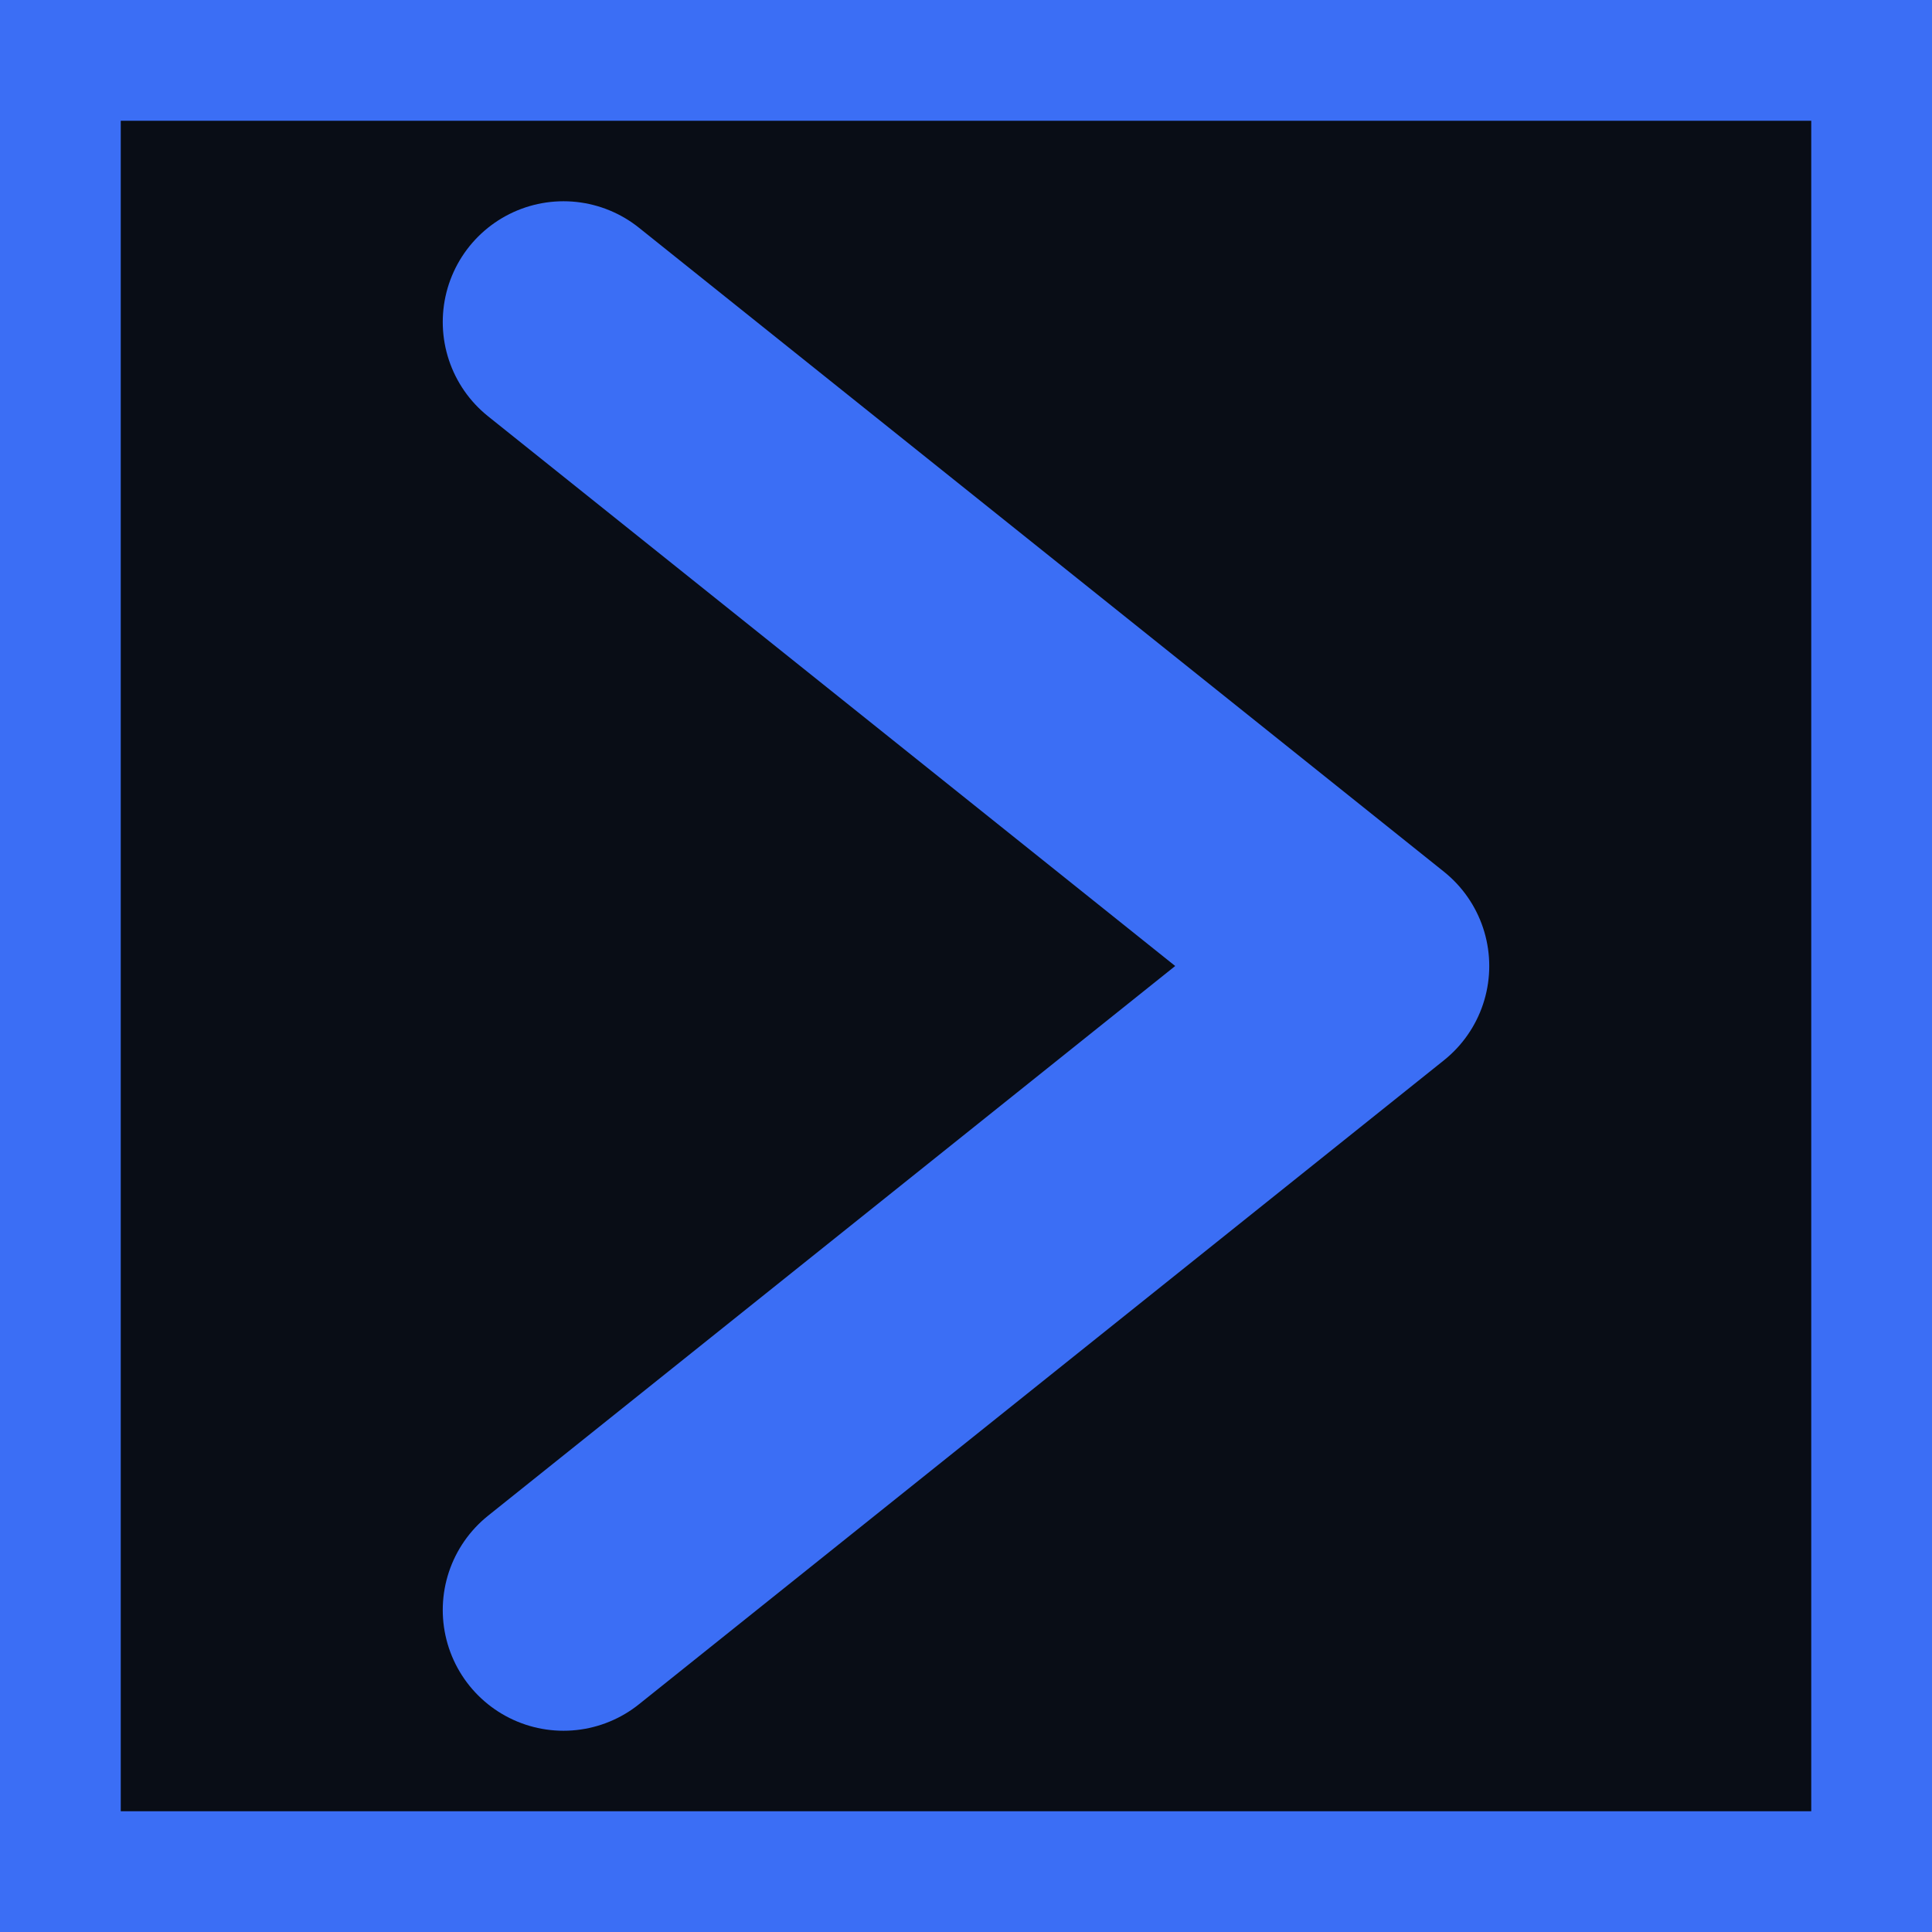
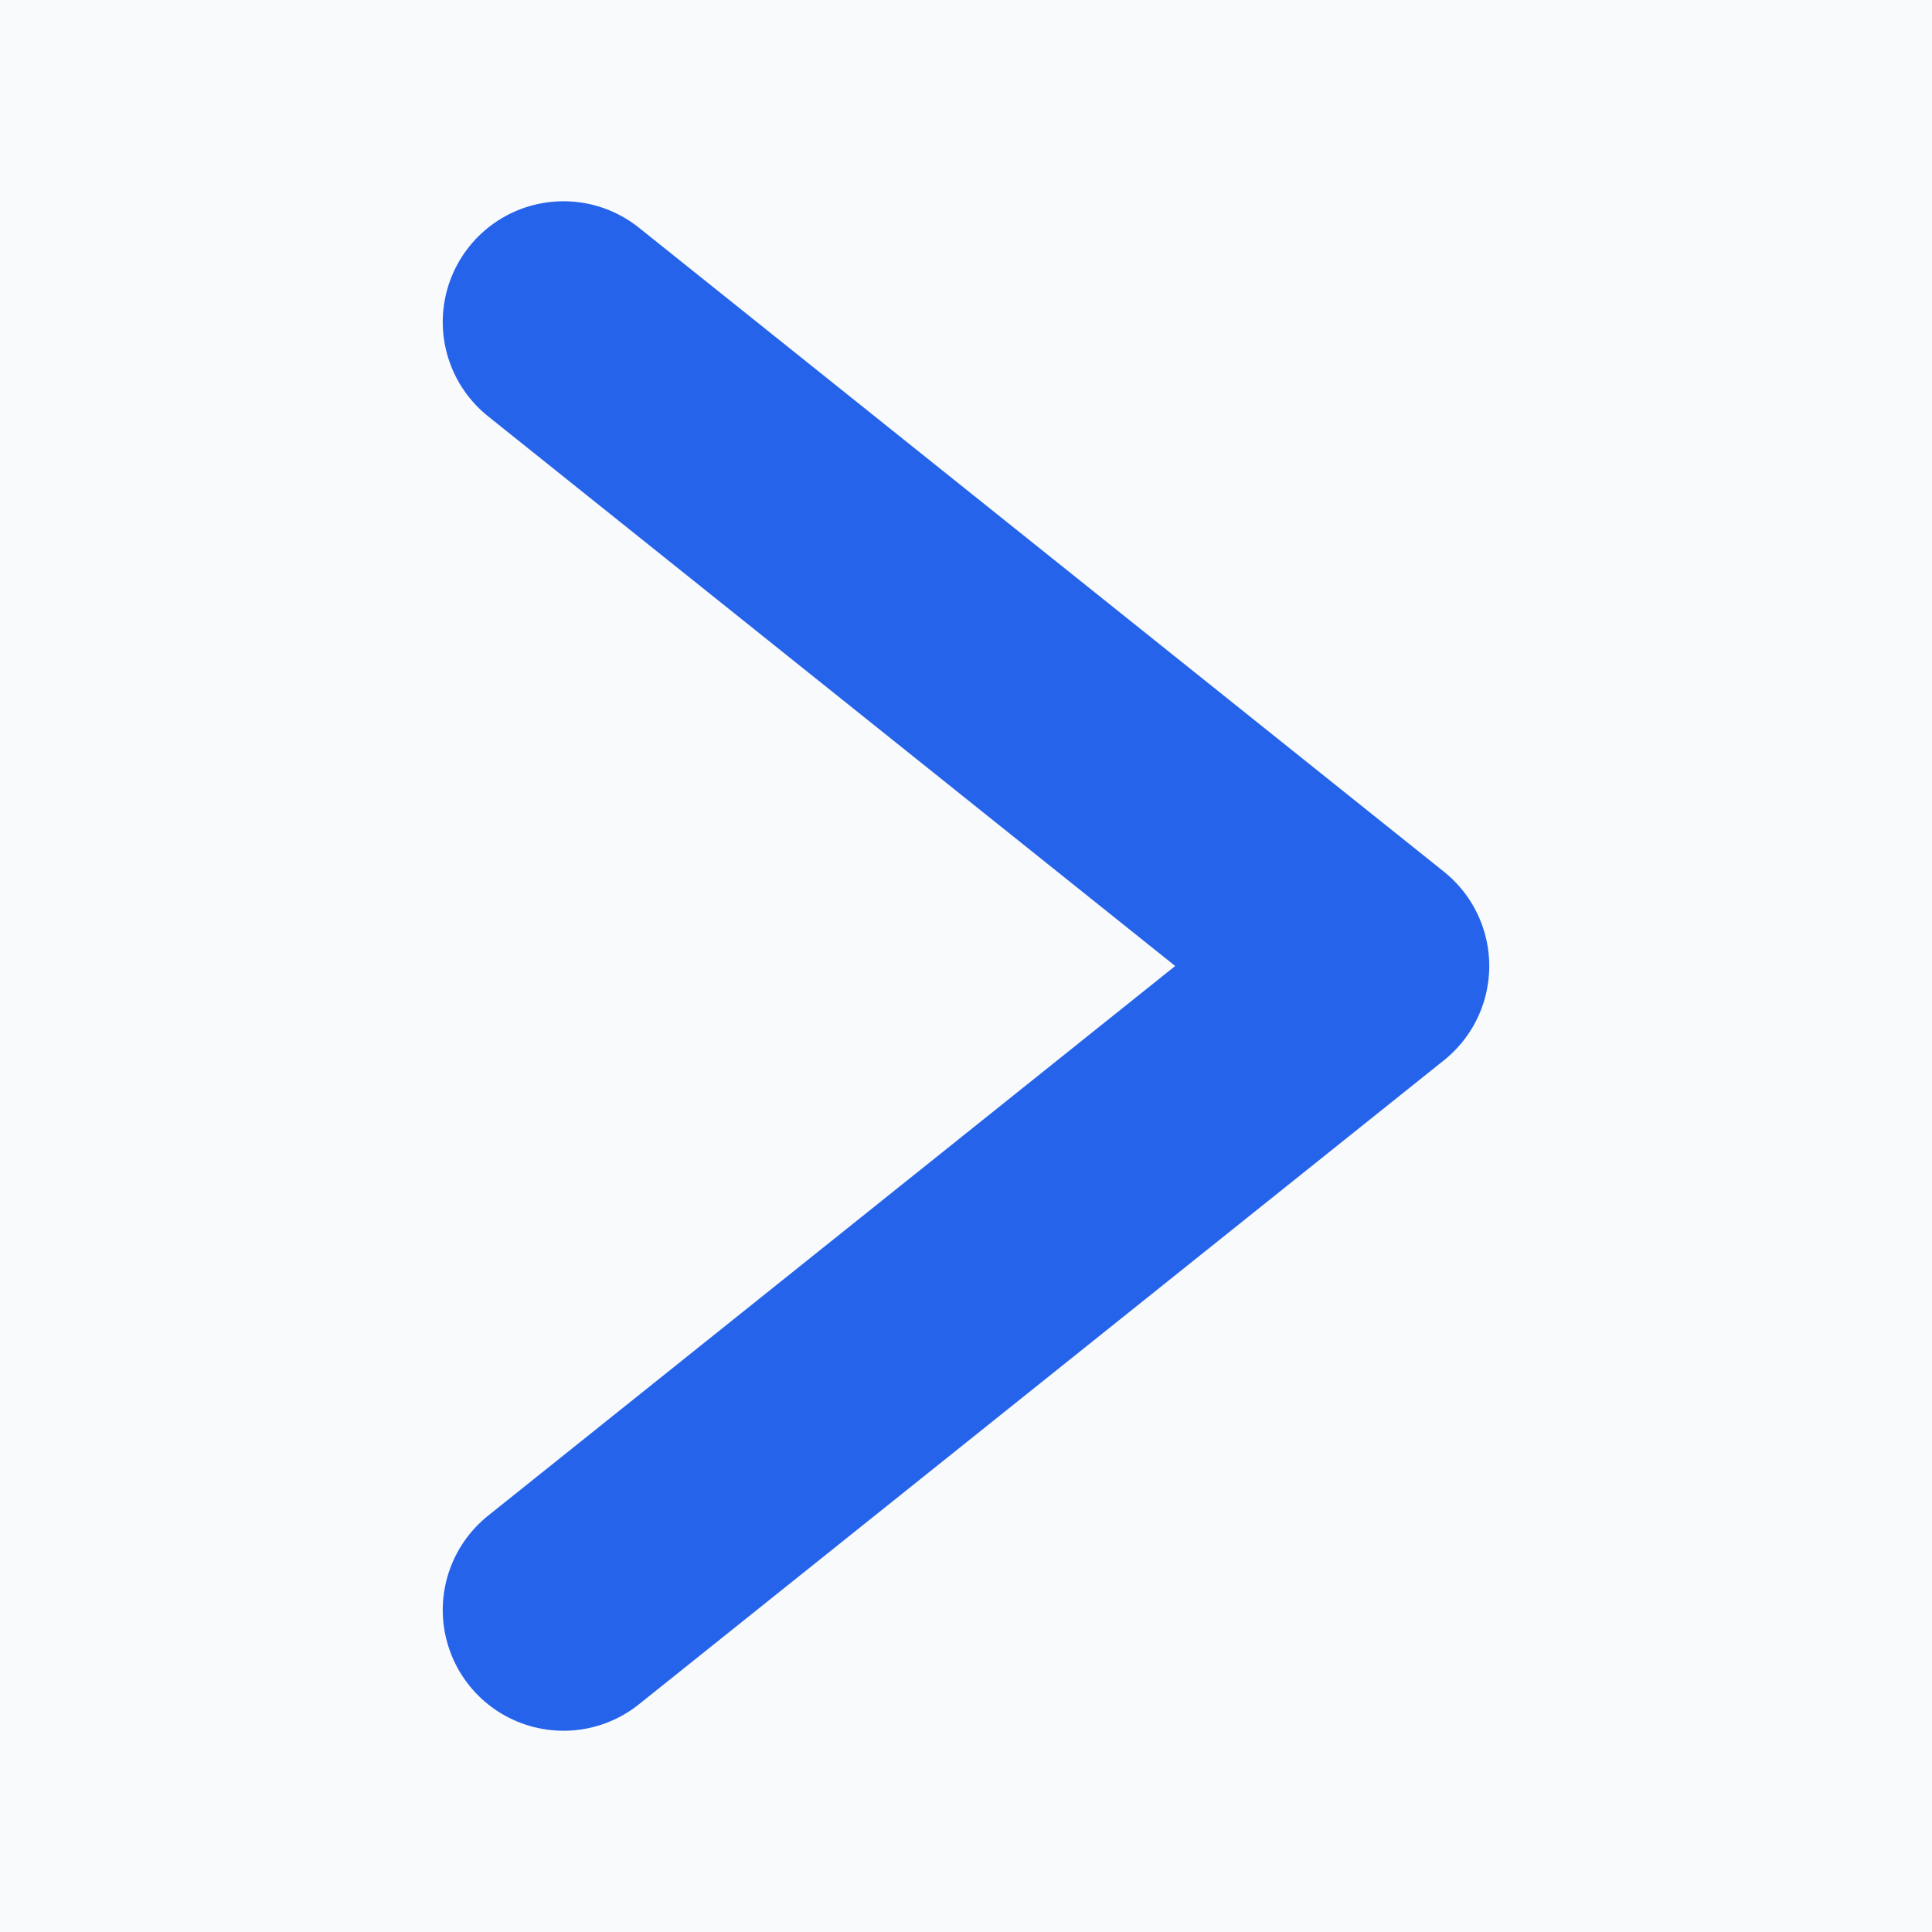
- <svg xmlns="http://www.w3.org/2000/svg" viewBox="0 0 24 24" fill="none" stroke="#3b6ef5" stroke-width="3" stroke-linecap="round" stroke-linejoin="round" style="background:#090d16">
-   <rect width="24" height="24" fill="#090d16" />
-   <polyline points="7,4 17,12 7,20" />
+ <svg xmlns="http://www.w3.org/2000/svg" viewBox="0 0 24 24" fill="none">
+   <rect width="24" height="24" fill="#f8fafc" />
+   <polyline points="7,4 17,12 7,20" fill="none" stroke="#2563eb" stroke-width="3" stroke-linecap="round" stroke-linejoin="round" />
</svg>
